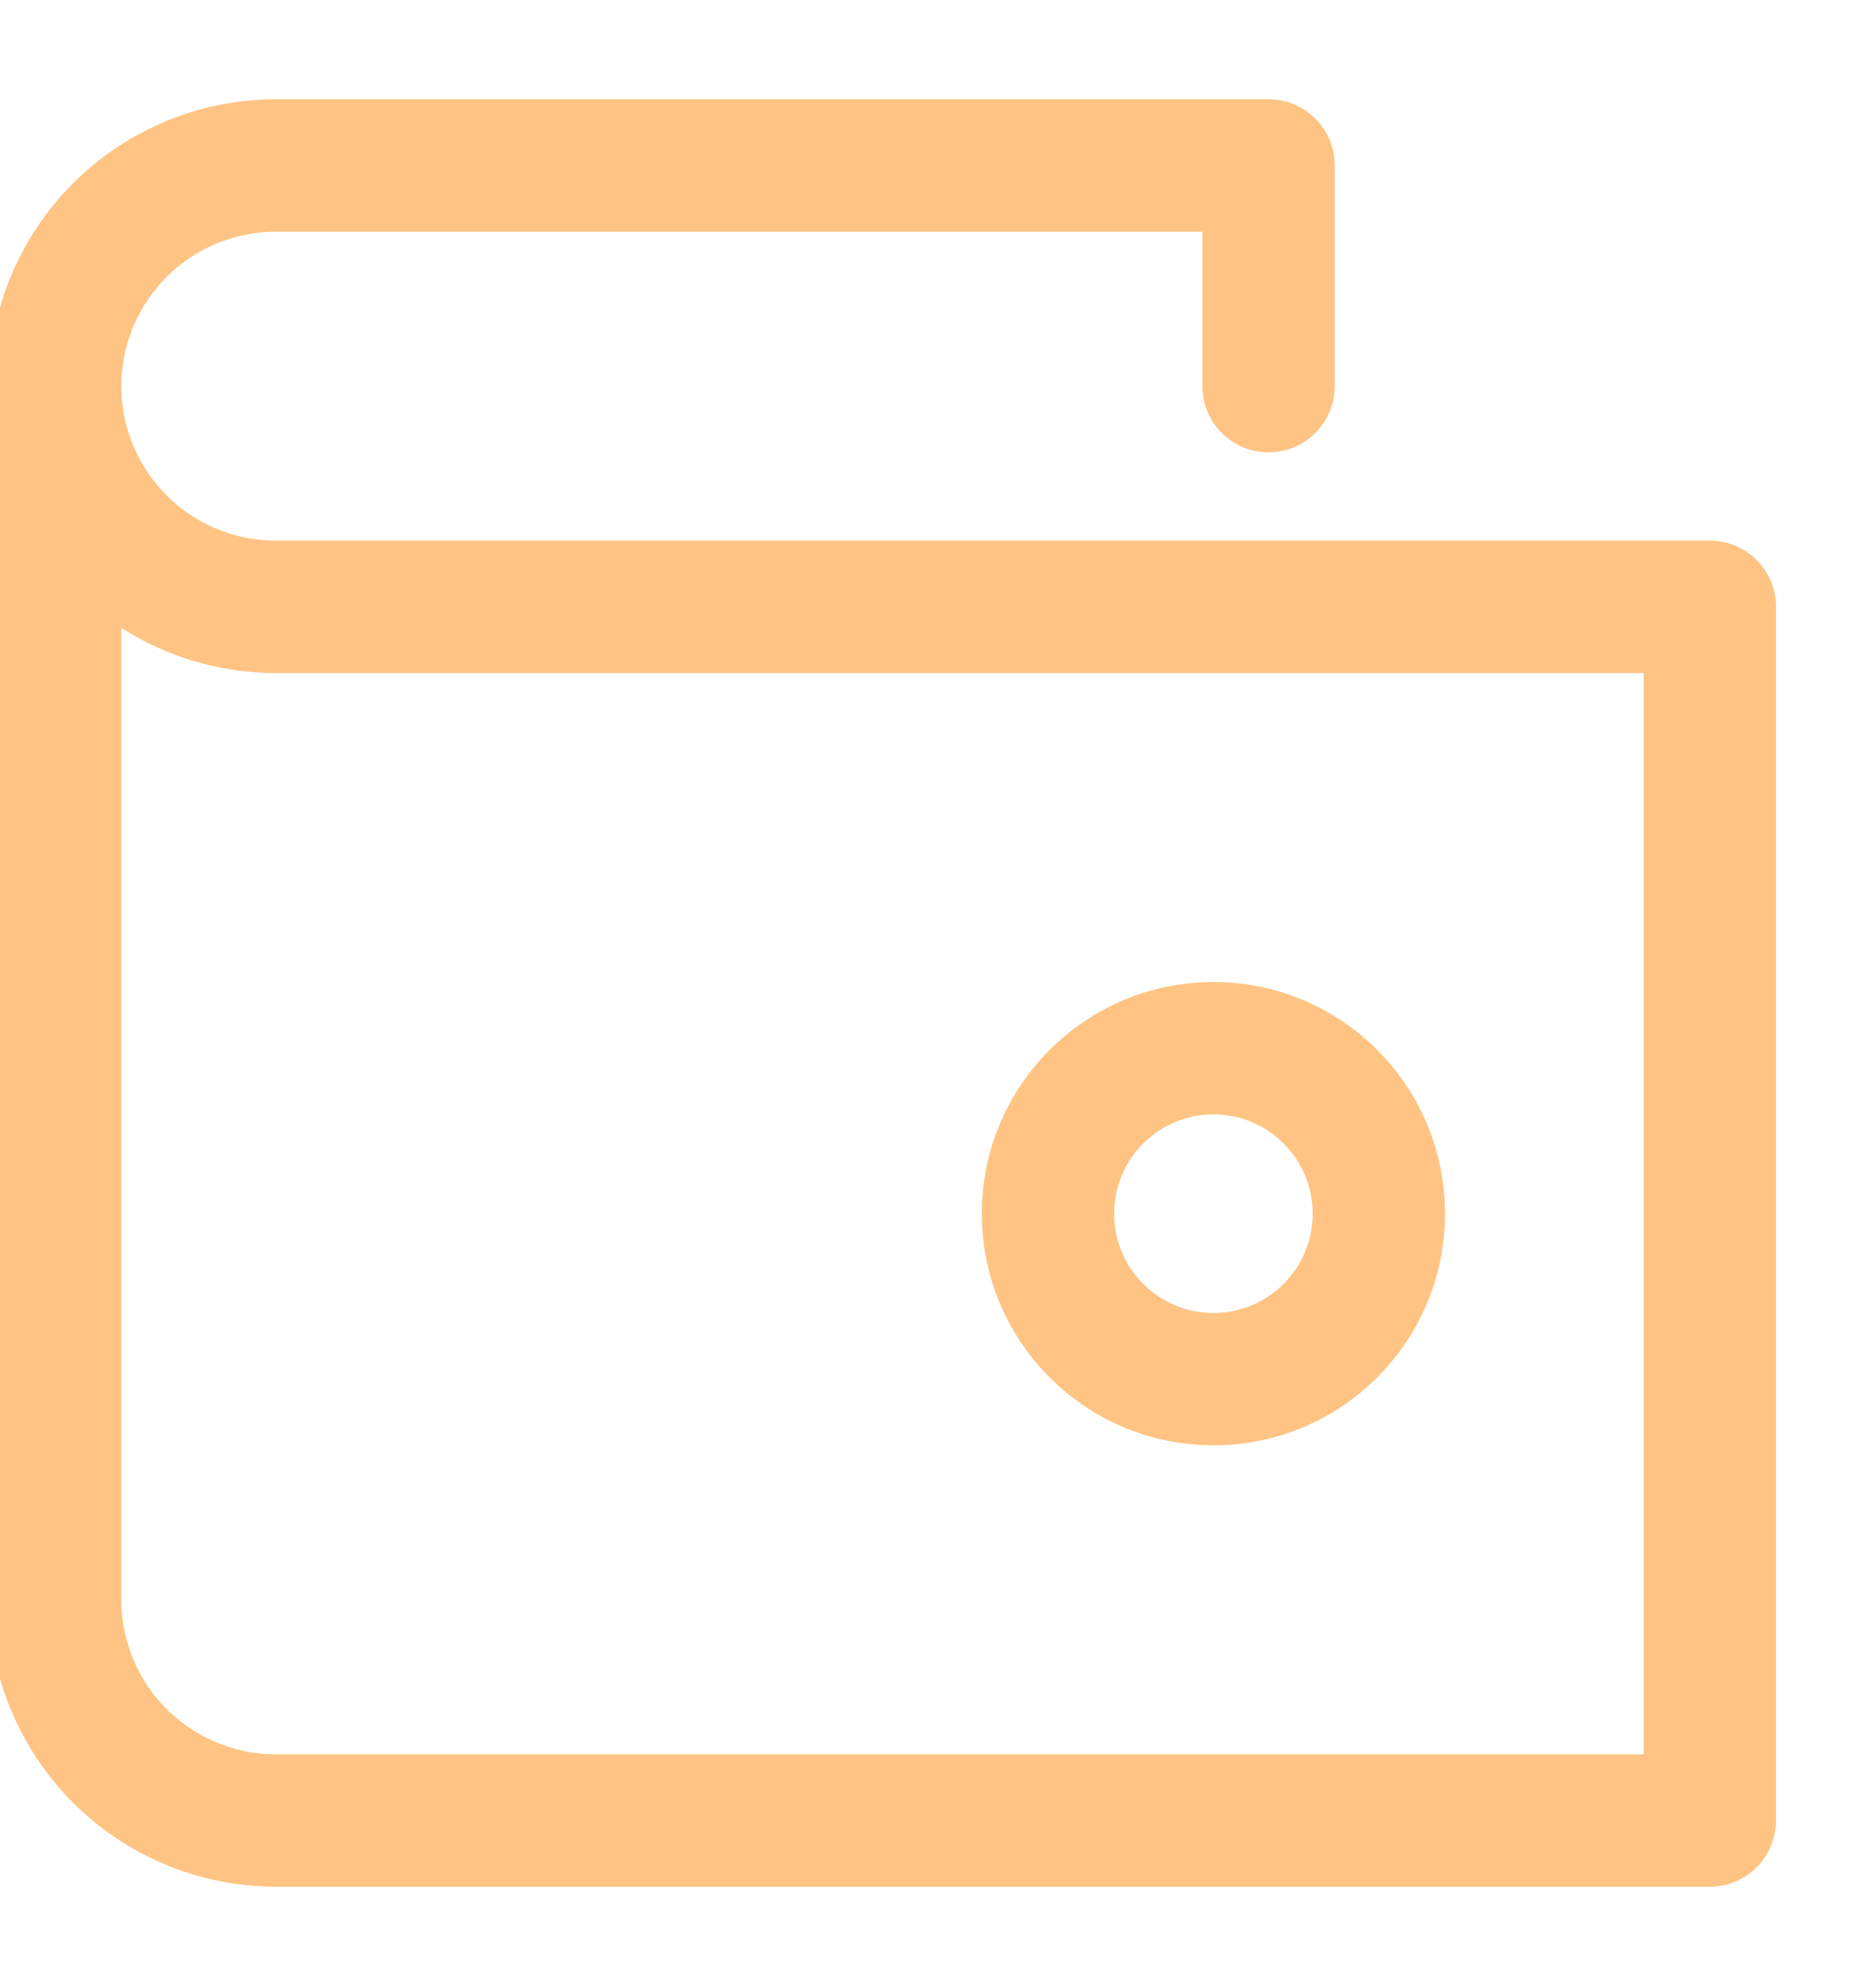
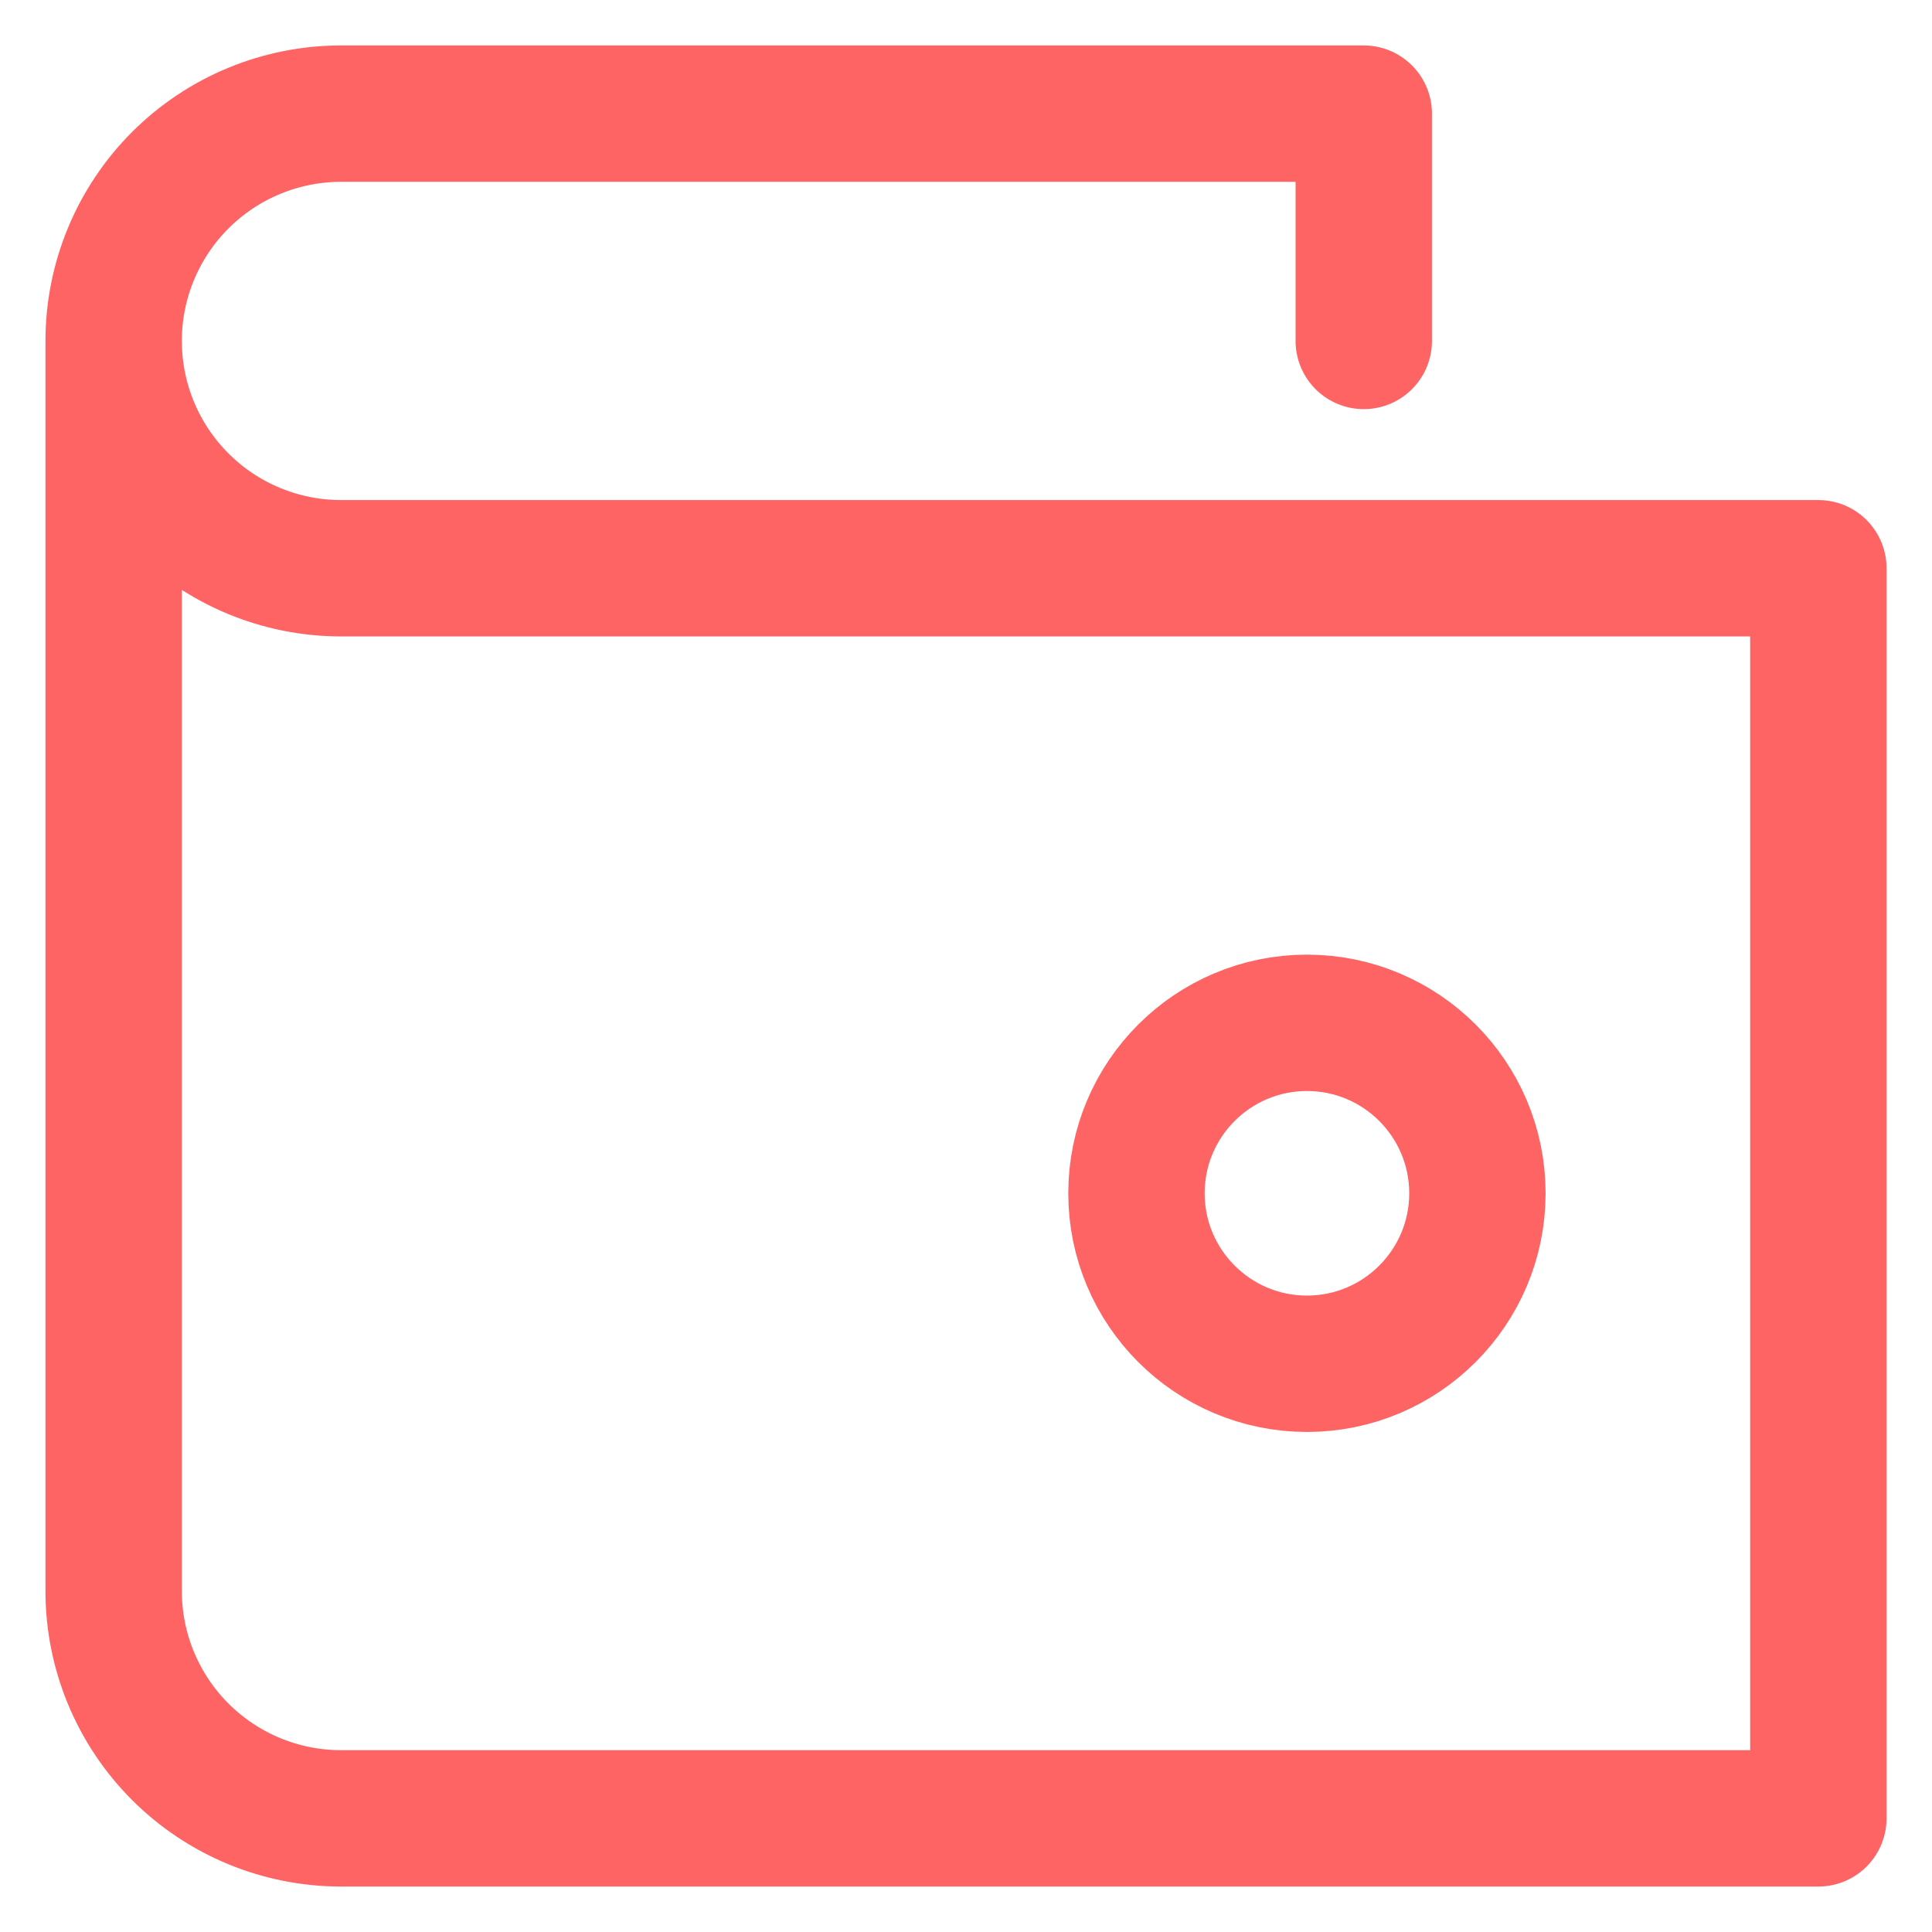
- <svg xmlns="http://www.w3.org/2000/svg" width="17" height="18" viewBox="0 0 17 18" fill="none">
-   <path d="M11 12.5C11.828 12.5 12.5 11.828 12.5 11C12.5 10.172 11.828 9.5 11 9.5C10.172 9.5 9.5 10.172 9.5 11C9.5 11.828 10.172 12.5 11 12.5Z" stroke="#FFC483" stroke-width="1.2" stroke-linecap="round" stroke-linejoin="round" />
-   <path d="M0.5 3.5V14.5C0.5 15.03 0.711 15.539 1.086 15.914C1.461 16.289 1.97 16.5 2.5 16.5H15.5V5.5H2.5C1.97 5.5 1.461 5.289 1.086 4.914C0.711 4.539 0.5 4.03 0.5 3.5ZM0.5 3.5C0.5 2.97 0.711 2.461 1.086 2.086C1.461 1.711 1.97 1.5 2.5 1.5H11.5V3.5" stroke="#FFC483" stroke-width="1.2" stroke-linecap="round" stroke-linejoin="round" />
+ <svg xmlns="http://www.w3.org/2000/svg" width="17" height="17" viewBox="0 0 17 17" fill="none">
+   <path d="M11.5 12C12.328 12 13 11.328 13 10.5C13 9.672 12.328 9 11.5 9C10.672 9 10 9.672 10 10.5C10 11.328 10.672 12 11.5 12Z" stroke="#FF6464" stroke-width="1.2" stroke-linecap="round" stroke-linejoin="round" />
+   <path d="M1 3V14C1 14.53 1.211 15.039 1.586 15.414C1.961 15.789 2.47 16 3 16H16V5H3C2.47 5 1.961 4.789 1.586 4.414C1.211 4.039 1 3.53 1 3ZM1 3C1 2.47 1.211 1.961 1.586 1.586C1.961 1.211 2.47 1 3 1H12V3" stroke="#FF6464" stroke-width="1.2" stroke-linecap="round" stroke-linejoin="round" />
</svg>
